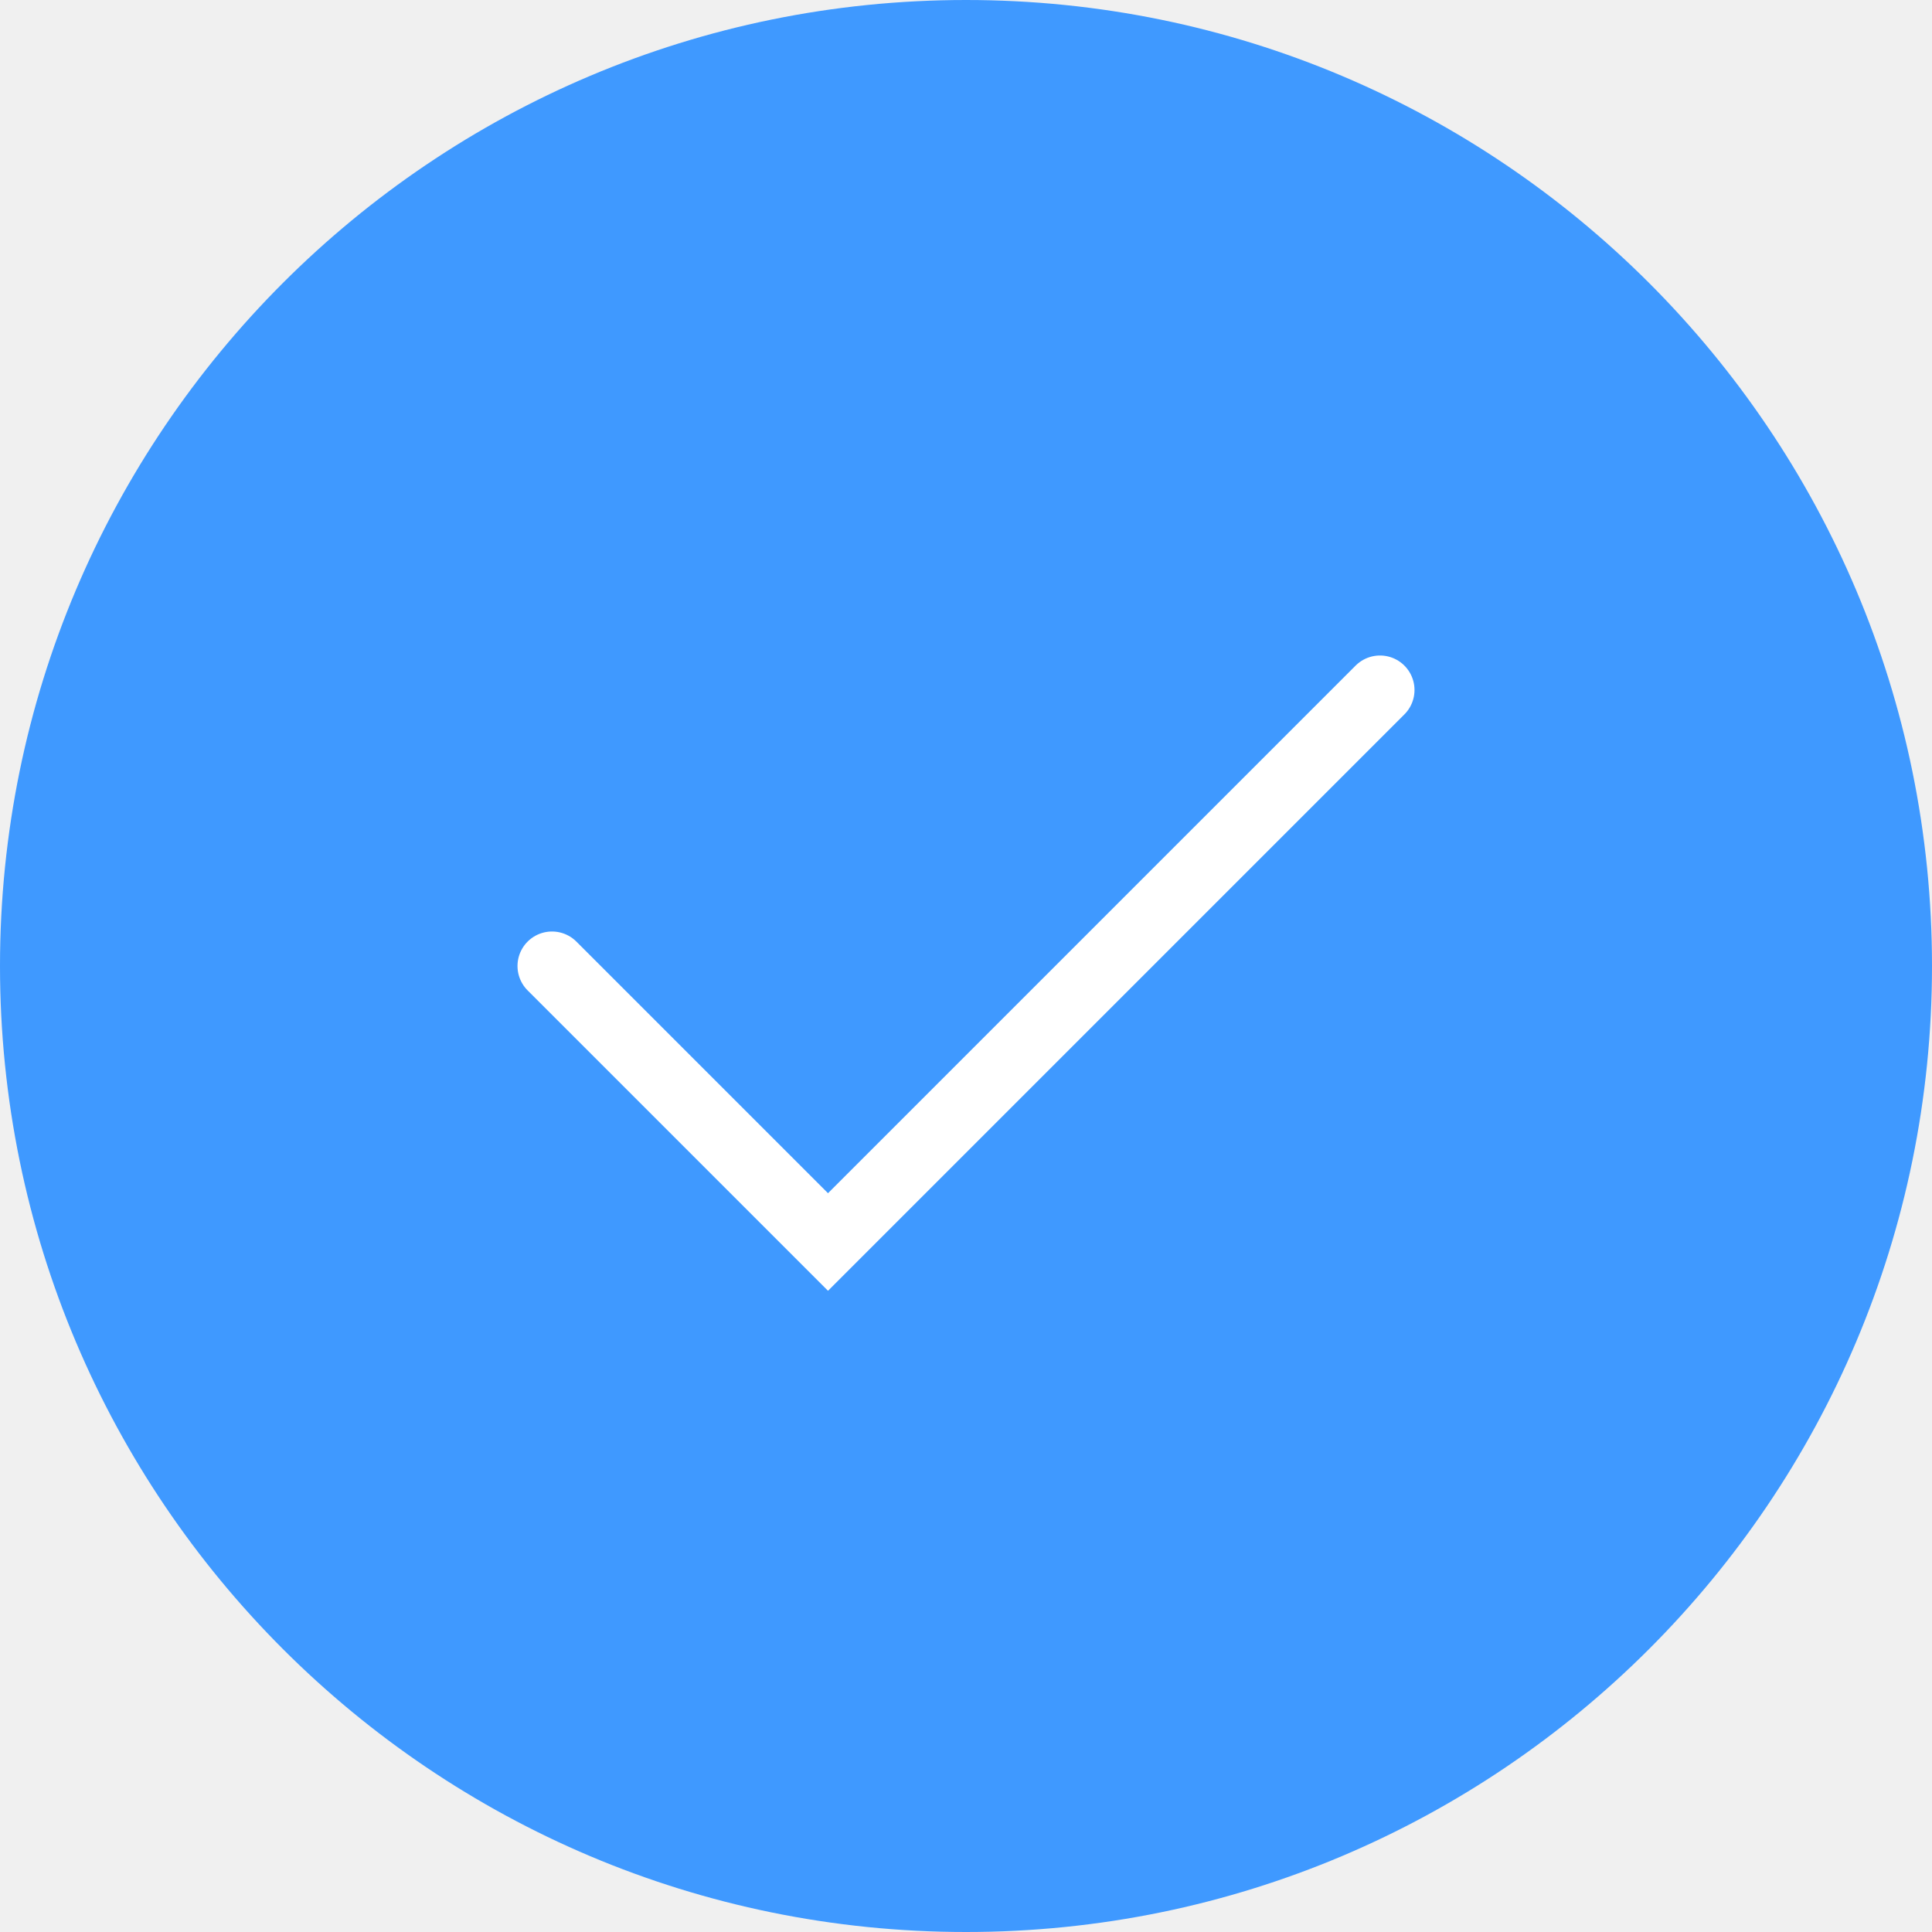
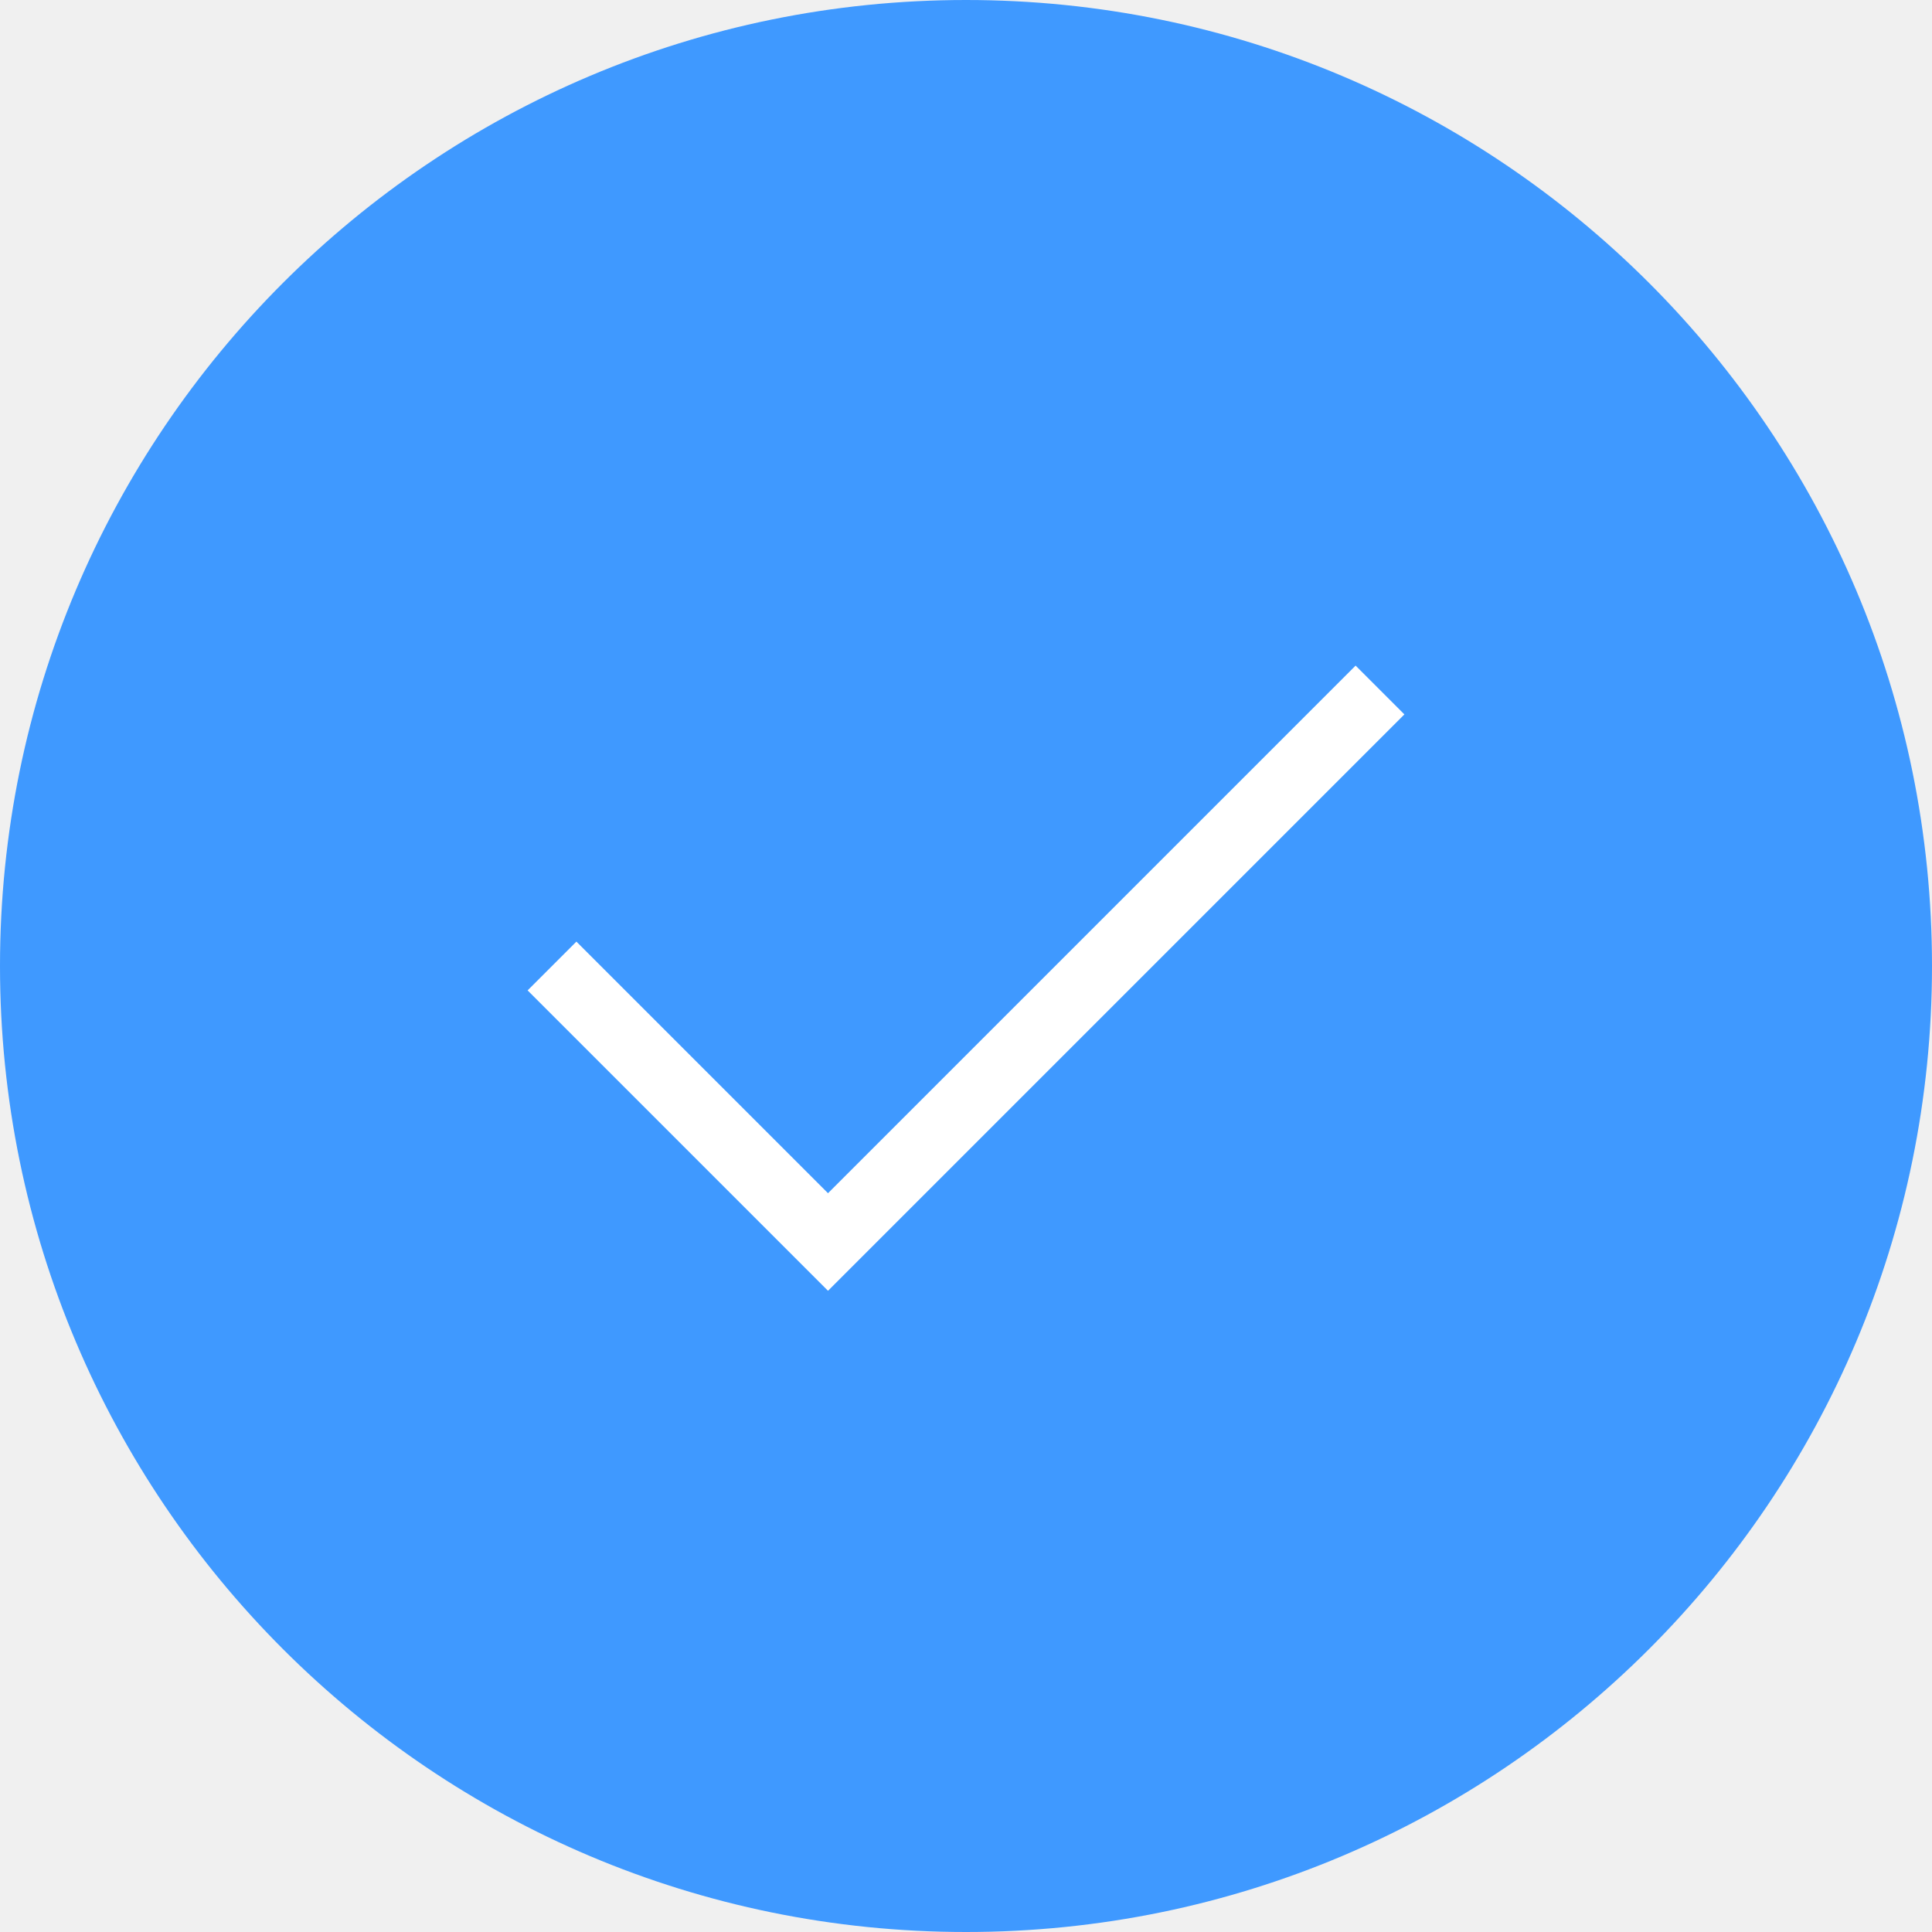
<svg xmlns="http://www.w3.org/2000/svg" width="28" height="28" viewBox="0 0 28 28" fill="none">
  <circle cx="14" cy="14" r="14" fill="#3F99FF" />
-   <path d="M8 14L12 18L20 10" stroke="white" strokeWidth="3" stroke-linecap="round" strokeLinejoin="round" />
+   <path d="M8 14L12 18L20 10" stroke="white" strokeWidth="3" strokeLinecap="round" strokeLinejoin="round" />
</svg>
